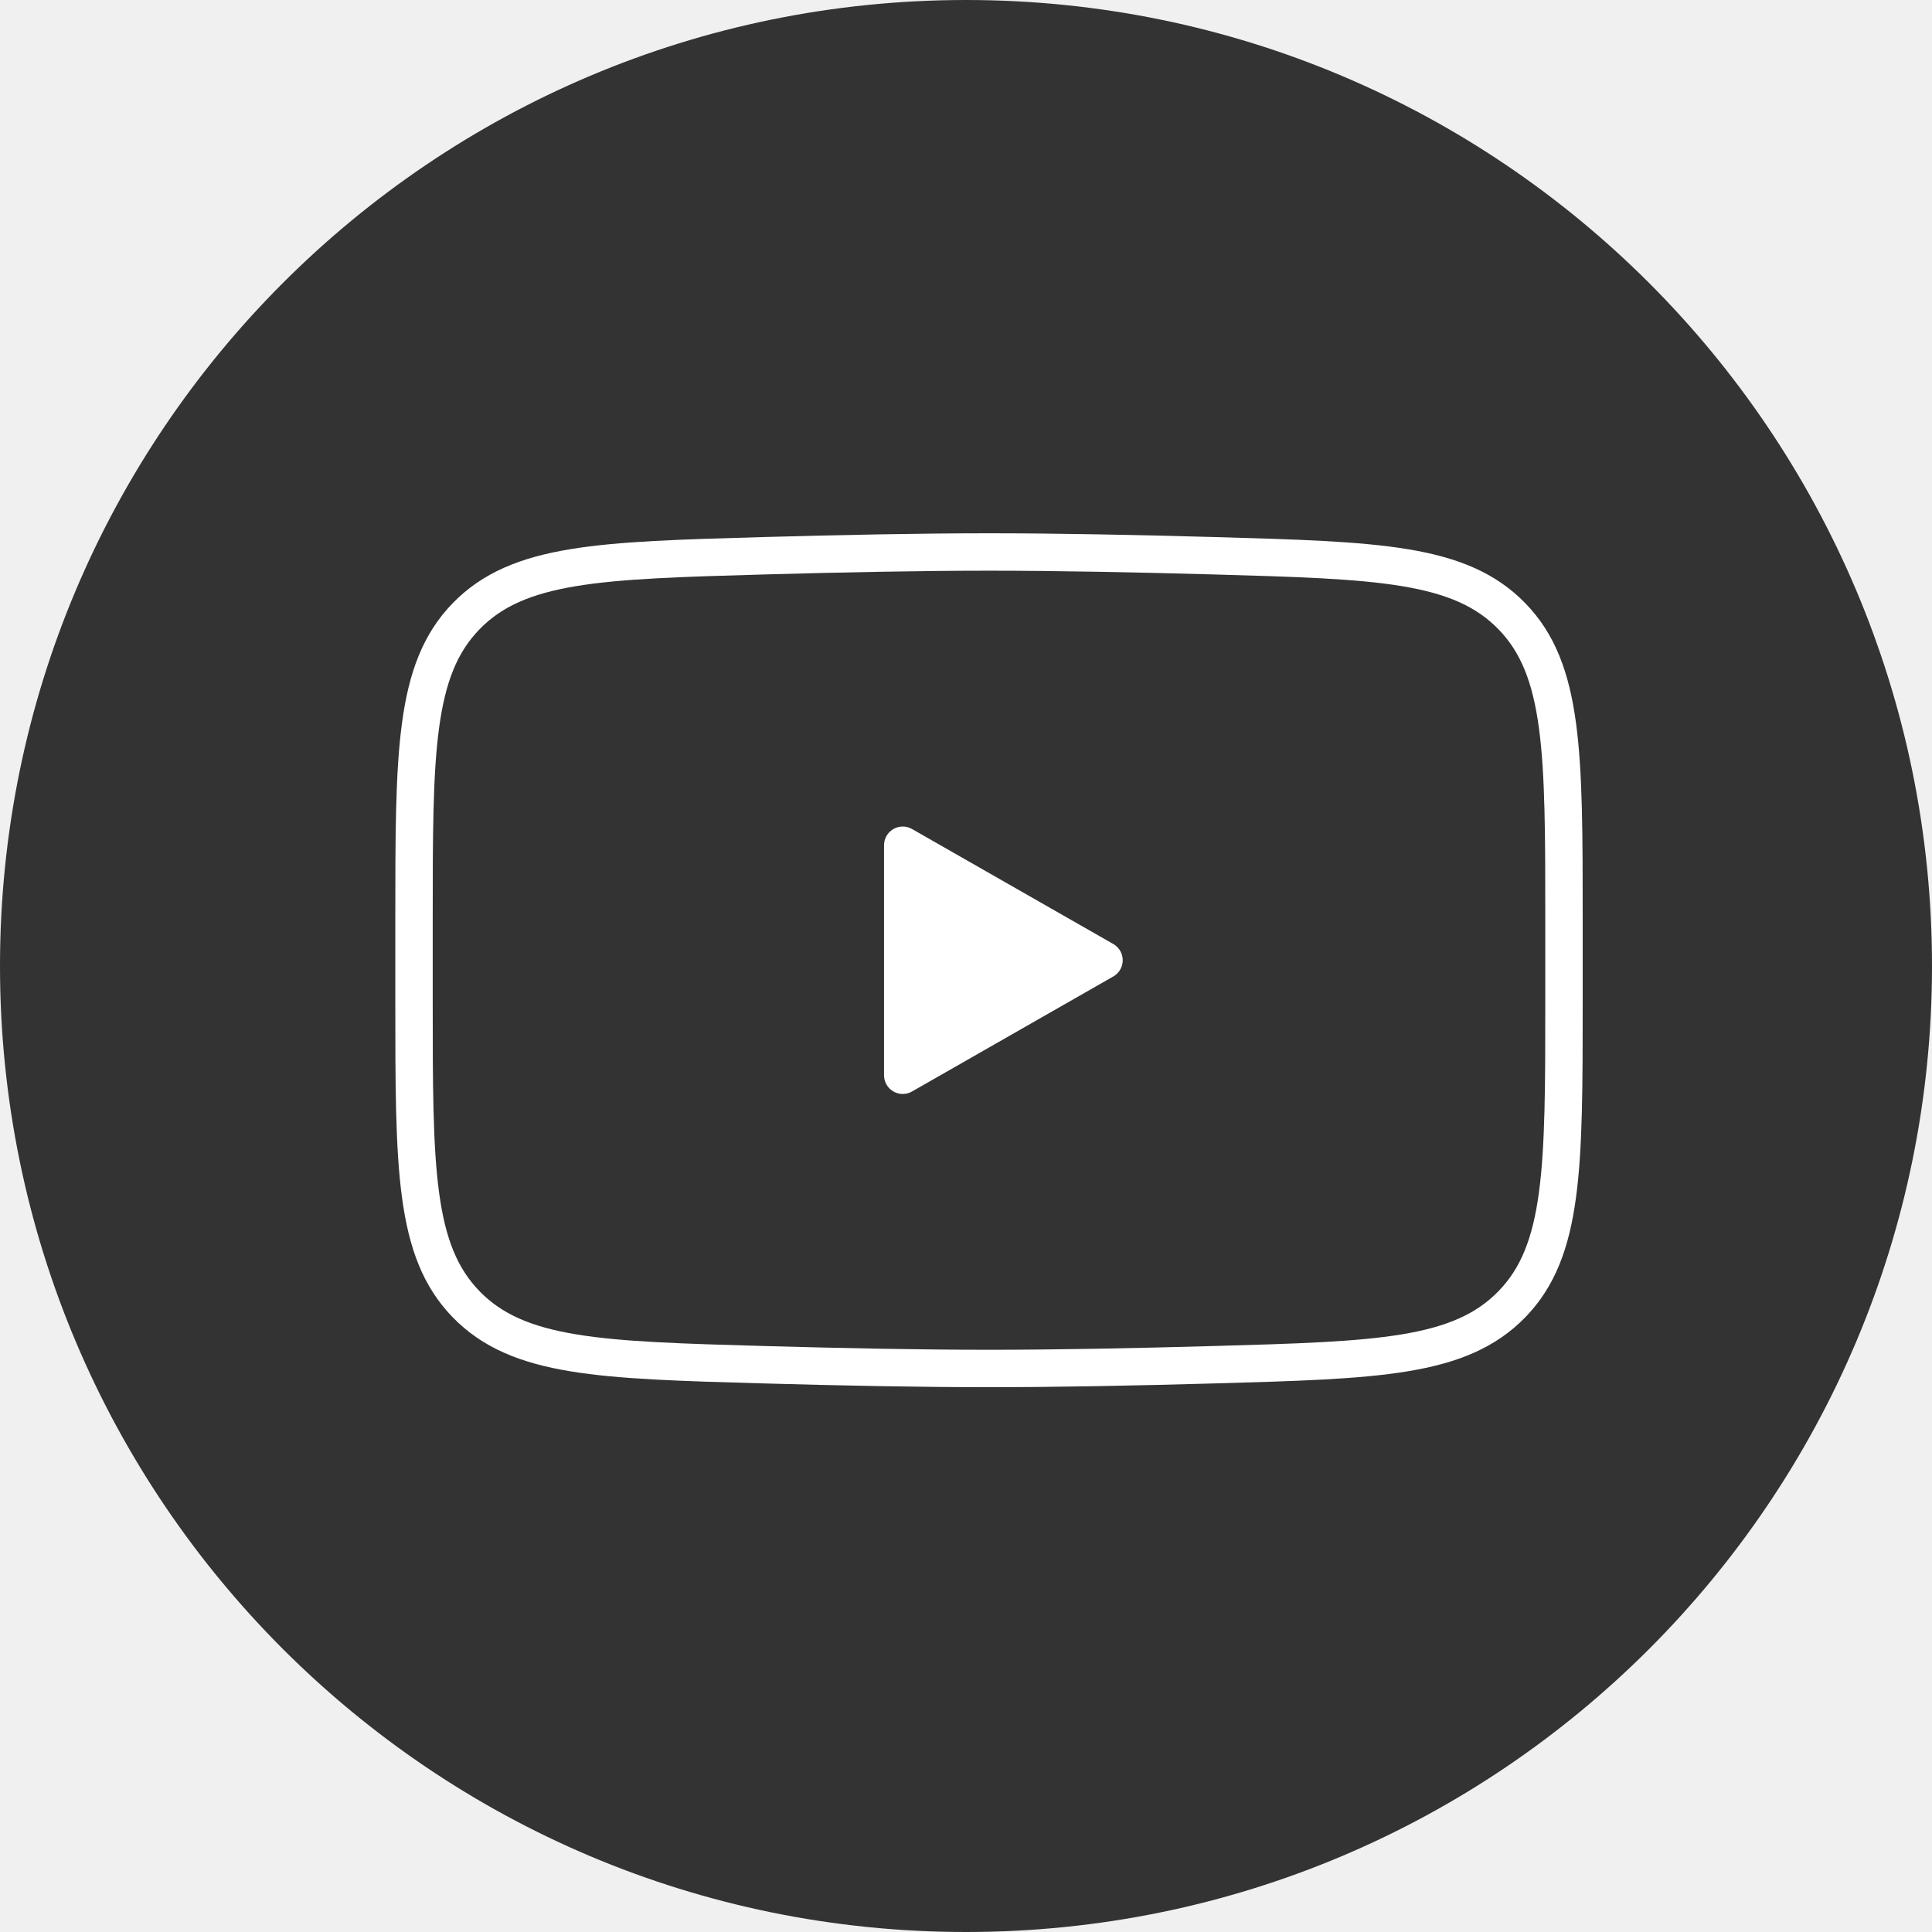
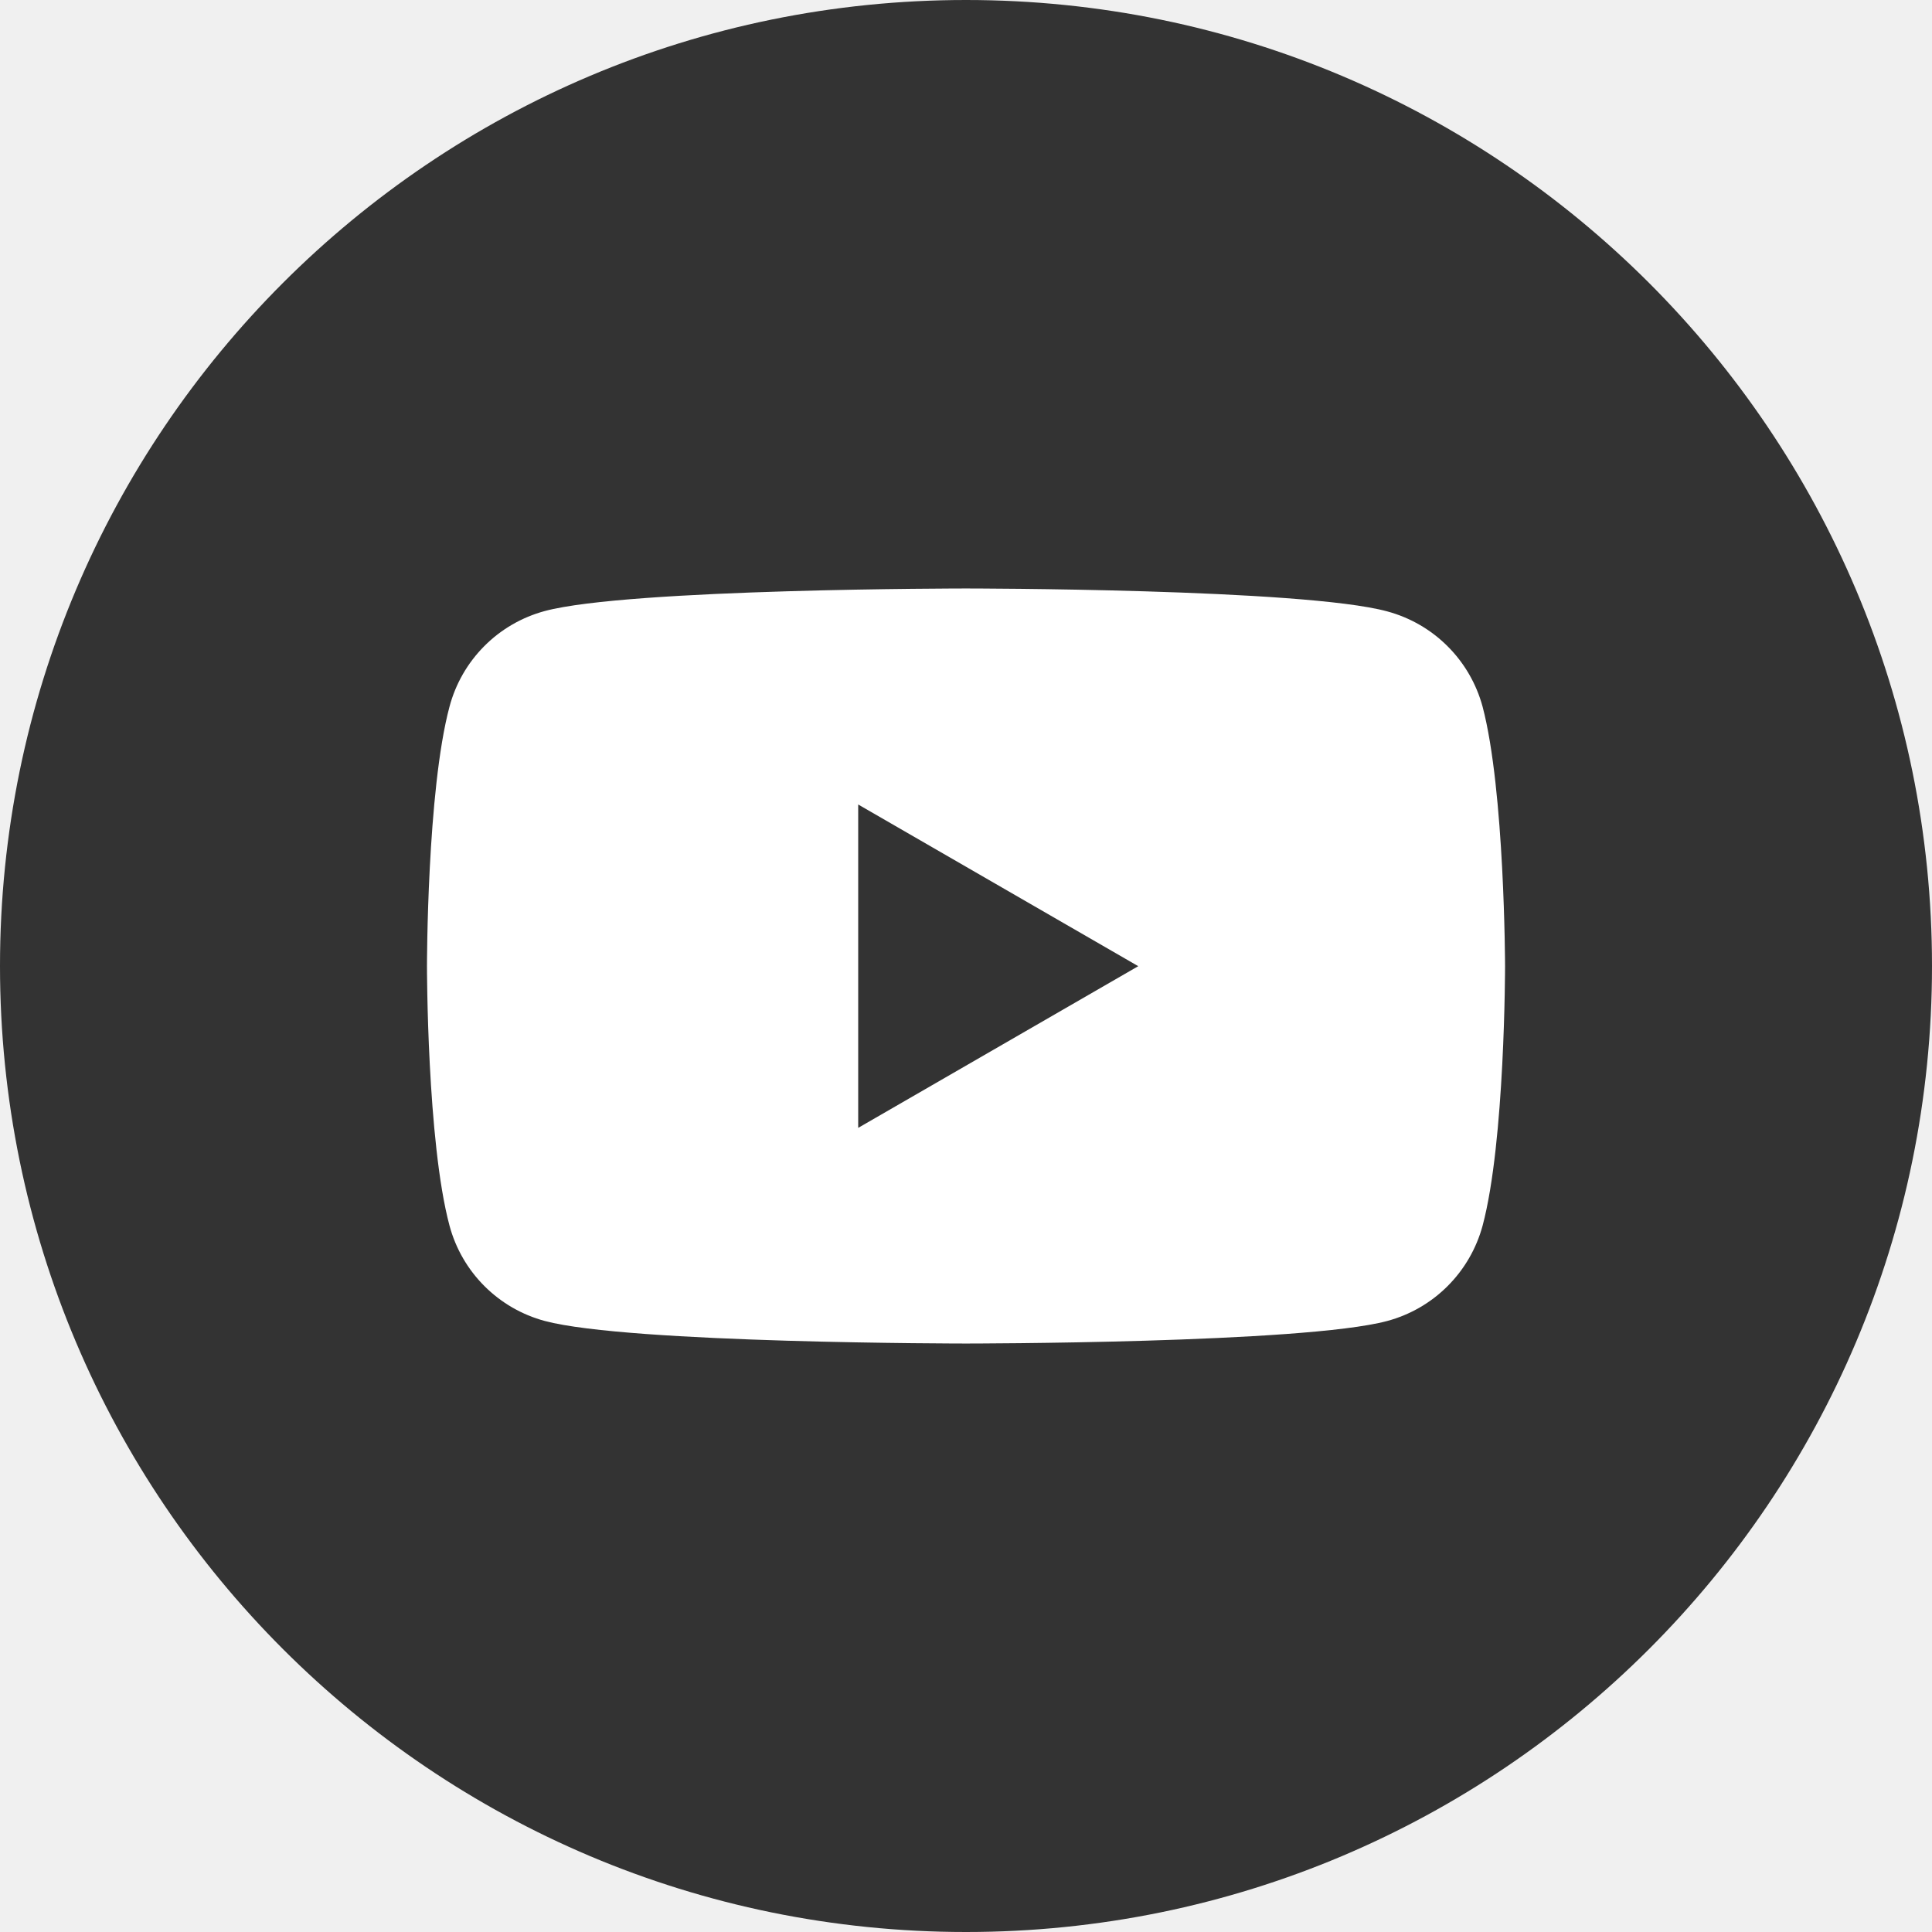
- <svg xmlns="http://www.w3.org/2000/svg" width="58" height="58" viewBox="0 0 58 58" fill="none">
-   <circle cx="29" cy="29" r="29" fill="#333333" />
-   <path d="M33.143 28.827L27.101 32.28V25.375L33.143 28.827Z" fill="white" stroke="white" stroke-width="1.123" stroke-linecap="round" stroke-linejoin="round" />
-   <path d="M12.429 30.049V27.606C12.429 22.608 12.429 20.109 13.992 18.501C15.555 16.893 18.015 16.824 22.937 16.684C25.269 16.619 27.651 16.571 29.691 16.571C31.73 16.571 34.112 16.619 36.444 16.684C41.365 16.824 43.826 16.893 45.389 18.501C46.952 20.109 46.952 22.608 46.952 27.606V30.049C46.952 35.047 46.952 37.545 45.389 39.153C43.826 40.761 41.366 40.831 36.444 40.97C34.112 41.036 31.73 41.083 29.691 41.083C27.651 41.083 25.269 41.036 22.937 40.97C18.015 40.831 15.555 40.761 13.992 39.153C12.429 37.545 12.429 35.047 12.429 30.049Z" stroke="white" stroke-width="1.123" />
+ <svg xmlns="http://www.w3.org/2000/svg" width="64" height="64" viewBox="0 0 64 64" fill="none">
+   <rect width="64" height="64" rx="32" fill="#333333" />
+   <path d="M49.113 23.41C48.908 22.653 48.509 21.963 47.955 21.41C47.401 20.855 46.71 20.457 45.954 20.253C43.168 19.494 31.999 19.494 31.999 19.494C31.999 19.494 20.829 19.494 18.047 20.241C17.288 20.446 16.597 20.846 16.043 21.403C15.489 21.959 15.091 22.652 14.89 23.411C14.144 26.193 14.144 32.006 14.144 32.006C14.144 32.006 14.144 37.818 14.891 40.602C15.094 41.359 15.493 42.049 16.047 42.603C16.601 43.157 17.291 43.556 18.048 43.759C20.832 44.506 32 44.506 32 44.506C32 44.506 43.171 44.506 45.955 43.759C46.711 43.555 47.401 43.157 47.955 42.602C48.509 42.048 48.908 41.359 49.113 40.602C49.857 37.818 49.857 32.006 49.857 32.006C49.857 32.006 49.847 26.194 49.113 23.41ZM28.429 37.362V26.65L37.706 32.006L28.429 37.362Z" fill="white" />
</svg>
